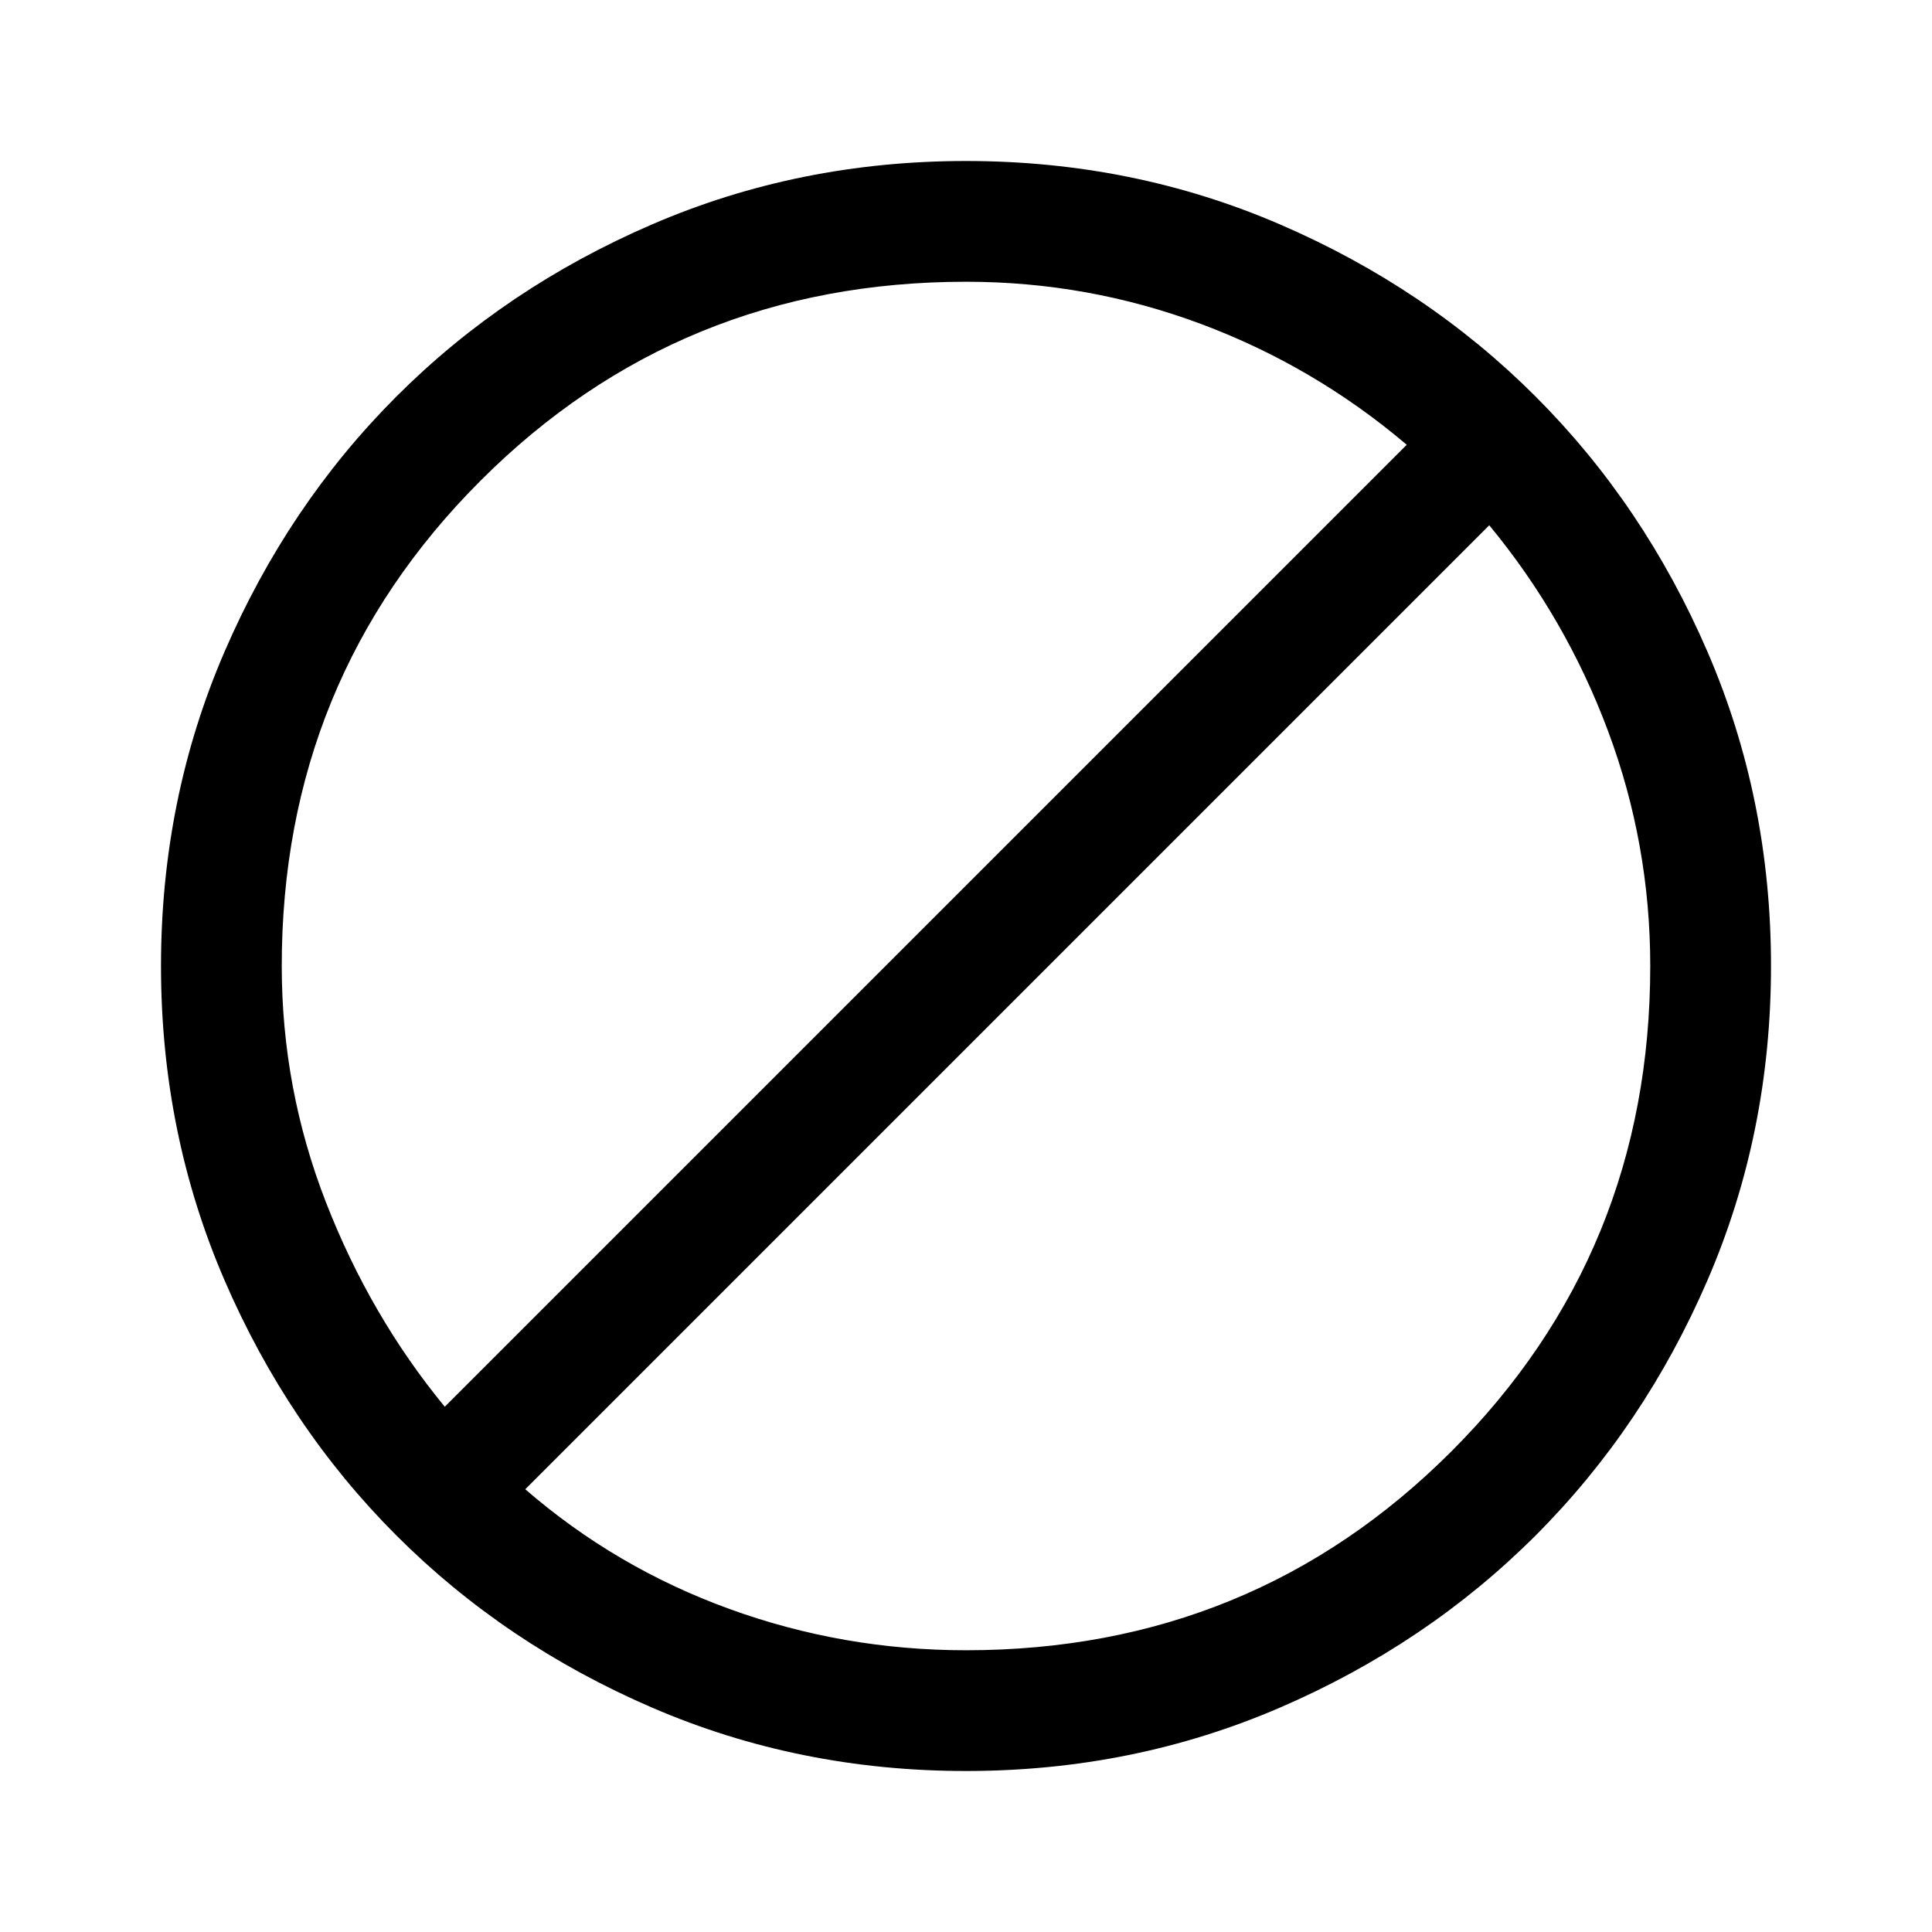
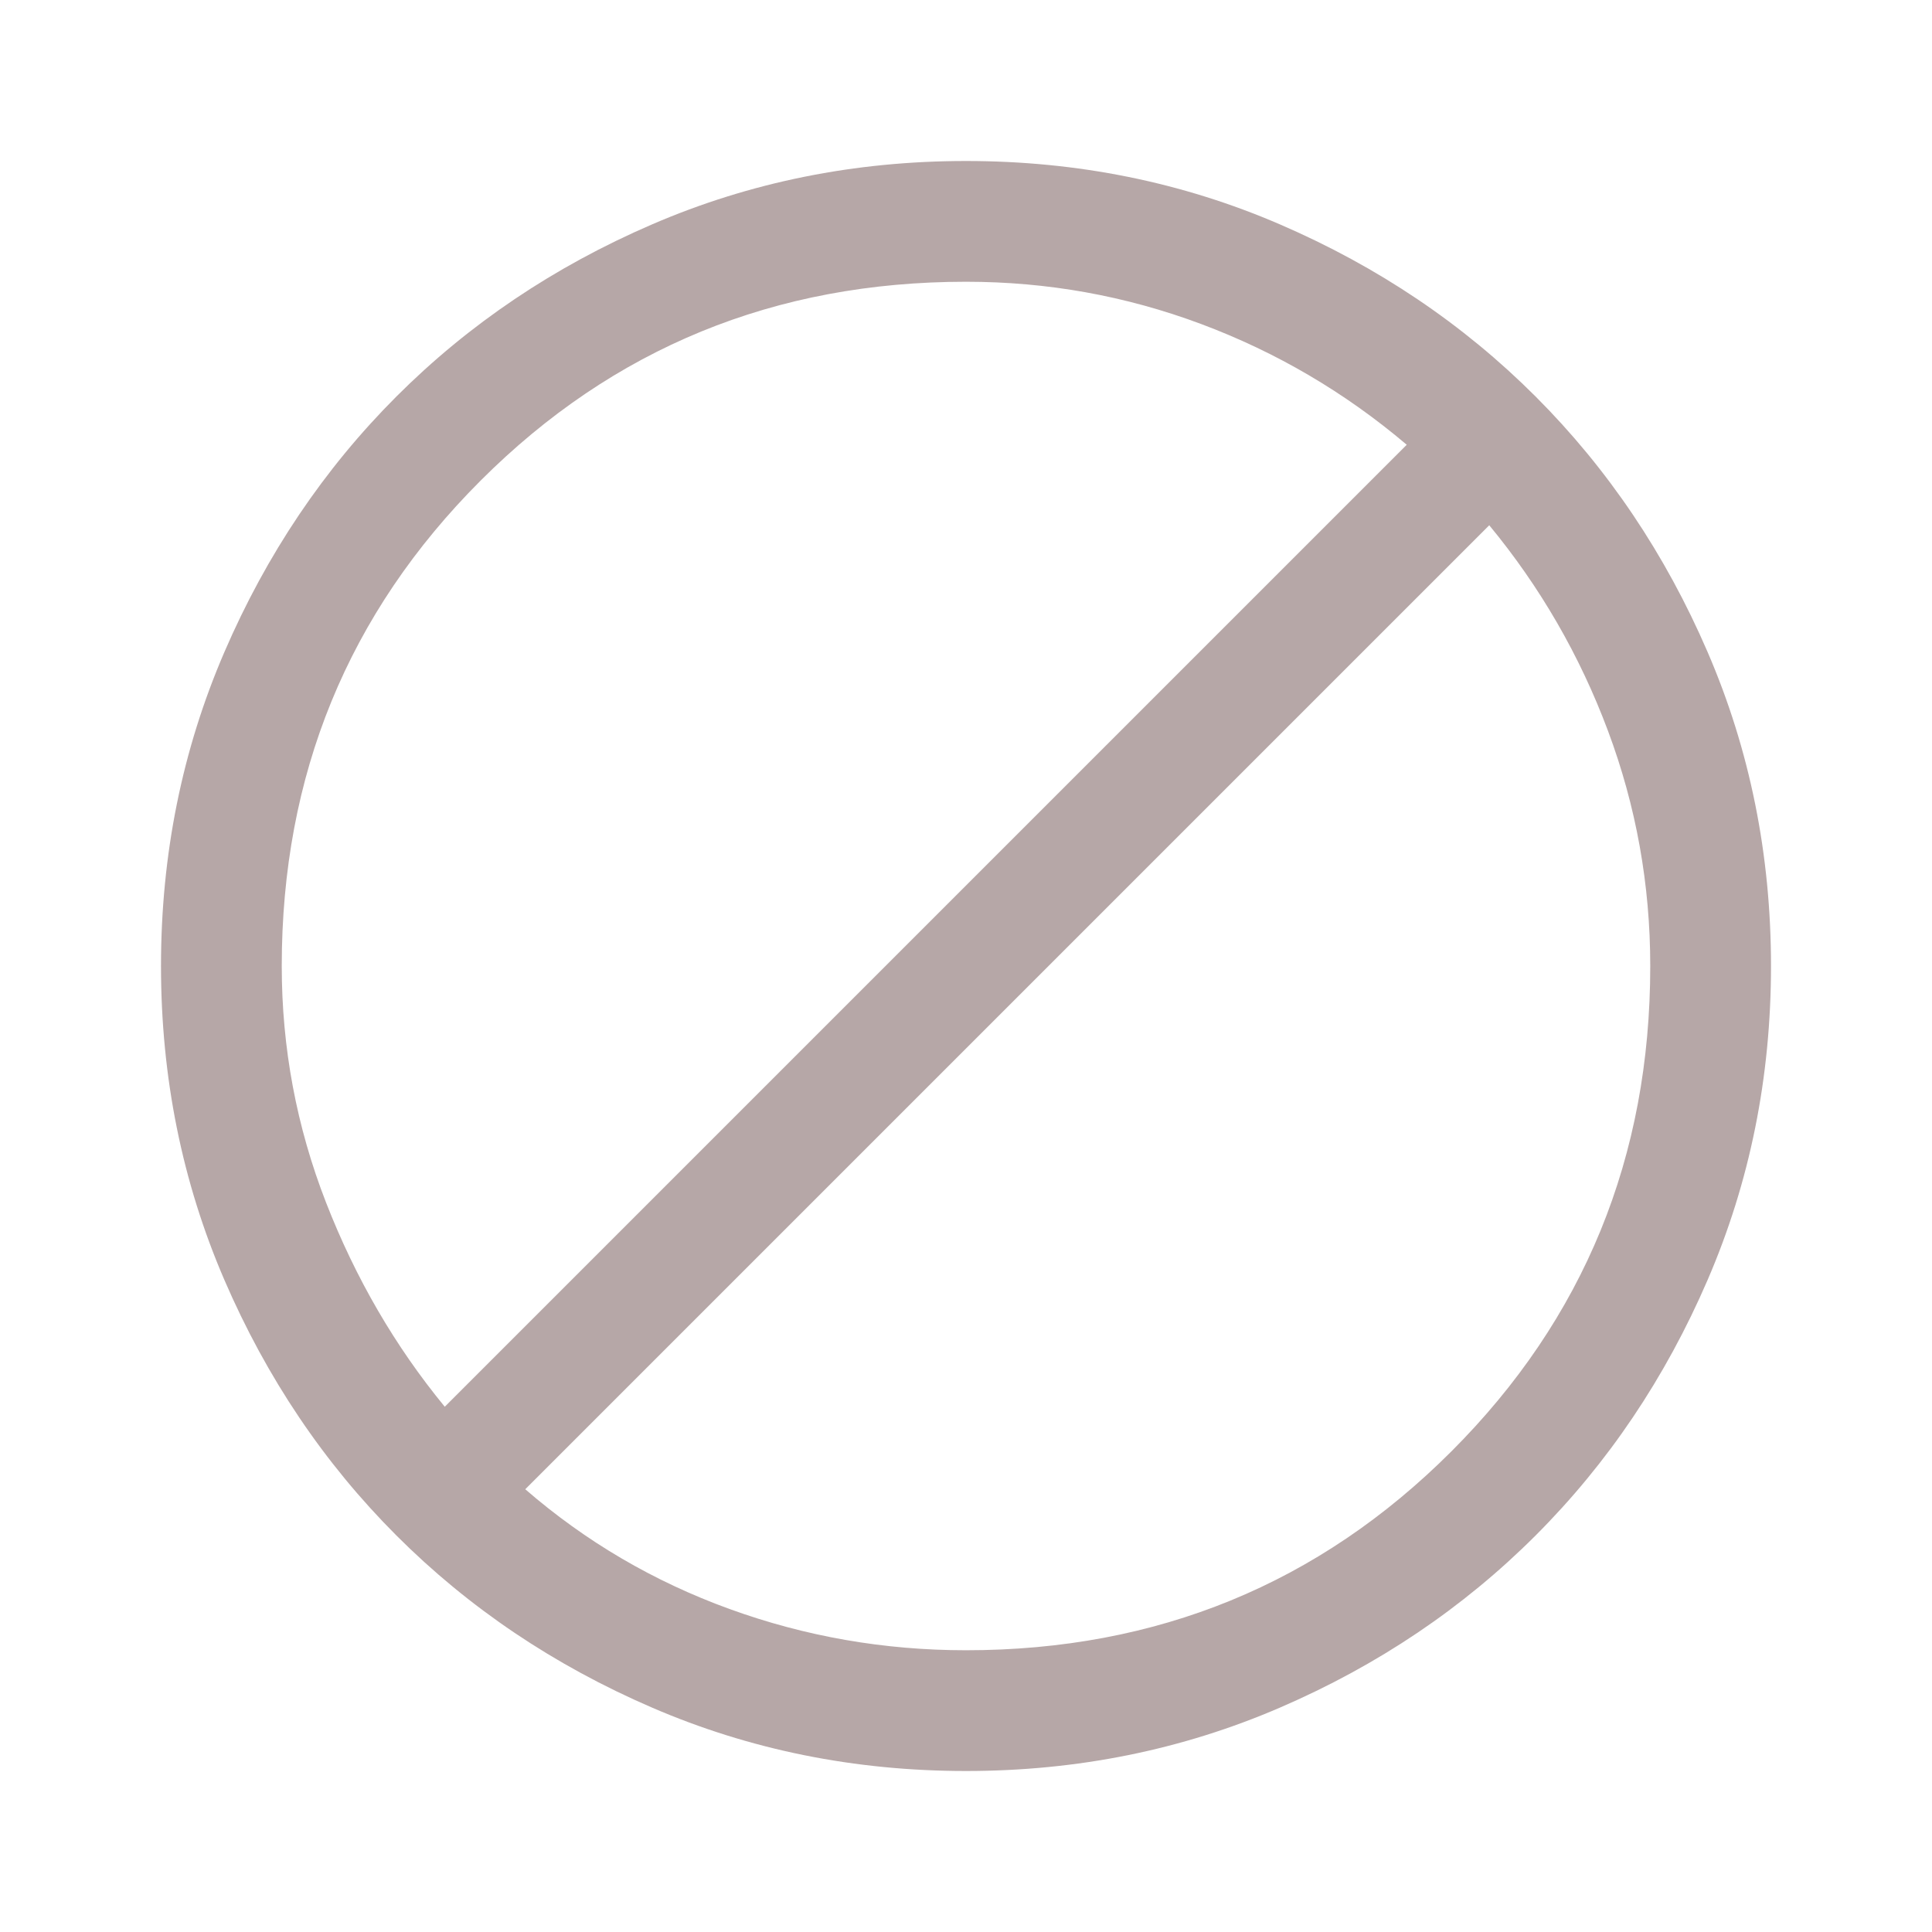
- <svg xmlns="http://www.w3.org/2000/svg" height="48" viewBox="0 -960 960 960" width="48">
+ <svg xmlns="http://www.w3.org/2000/svg" height="6vh" fill="#B6A7A7" viewBox="0 -960 960 960" width="6vh">
  <path d="M480-80q-83 0-156-31.5T197-197q-54-54-85.5-127T80-480q0-83 31.5-156T197-763q54-54 127-85.5T480-880q83 0 156 31.5T763-763q54 54 85.5 127T880-480q0 83-31.5 156T763-197q-54 54-127 85.5T480-80Zm0-60q142.375 0 241.188-98.812Q820-337.625 820-480q0-60.662-21-116.831Q778-653 740-699L261-220q45 39 101.493 59.5Q418.987-140 480-140ZM221-261l478-478q-46-39-102.169-60T480-820q-142.375 0-241.188 98.812Q140-622.375 140-480q0 61.013 22 117.507Q184-306 221-261Z" />
</svg>
